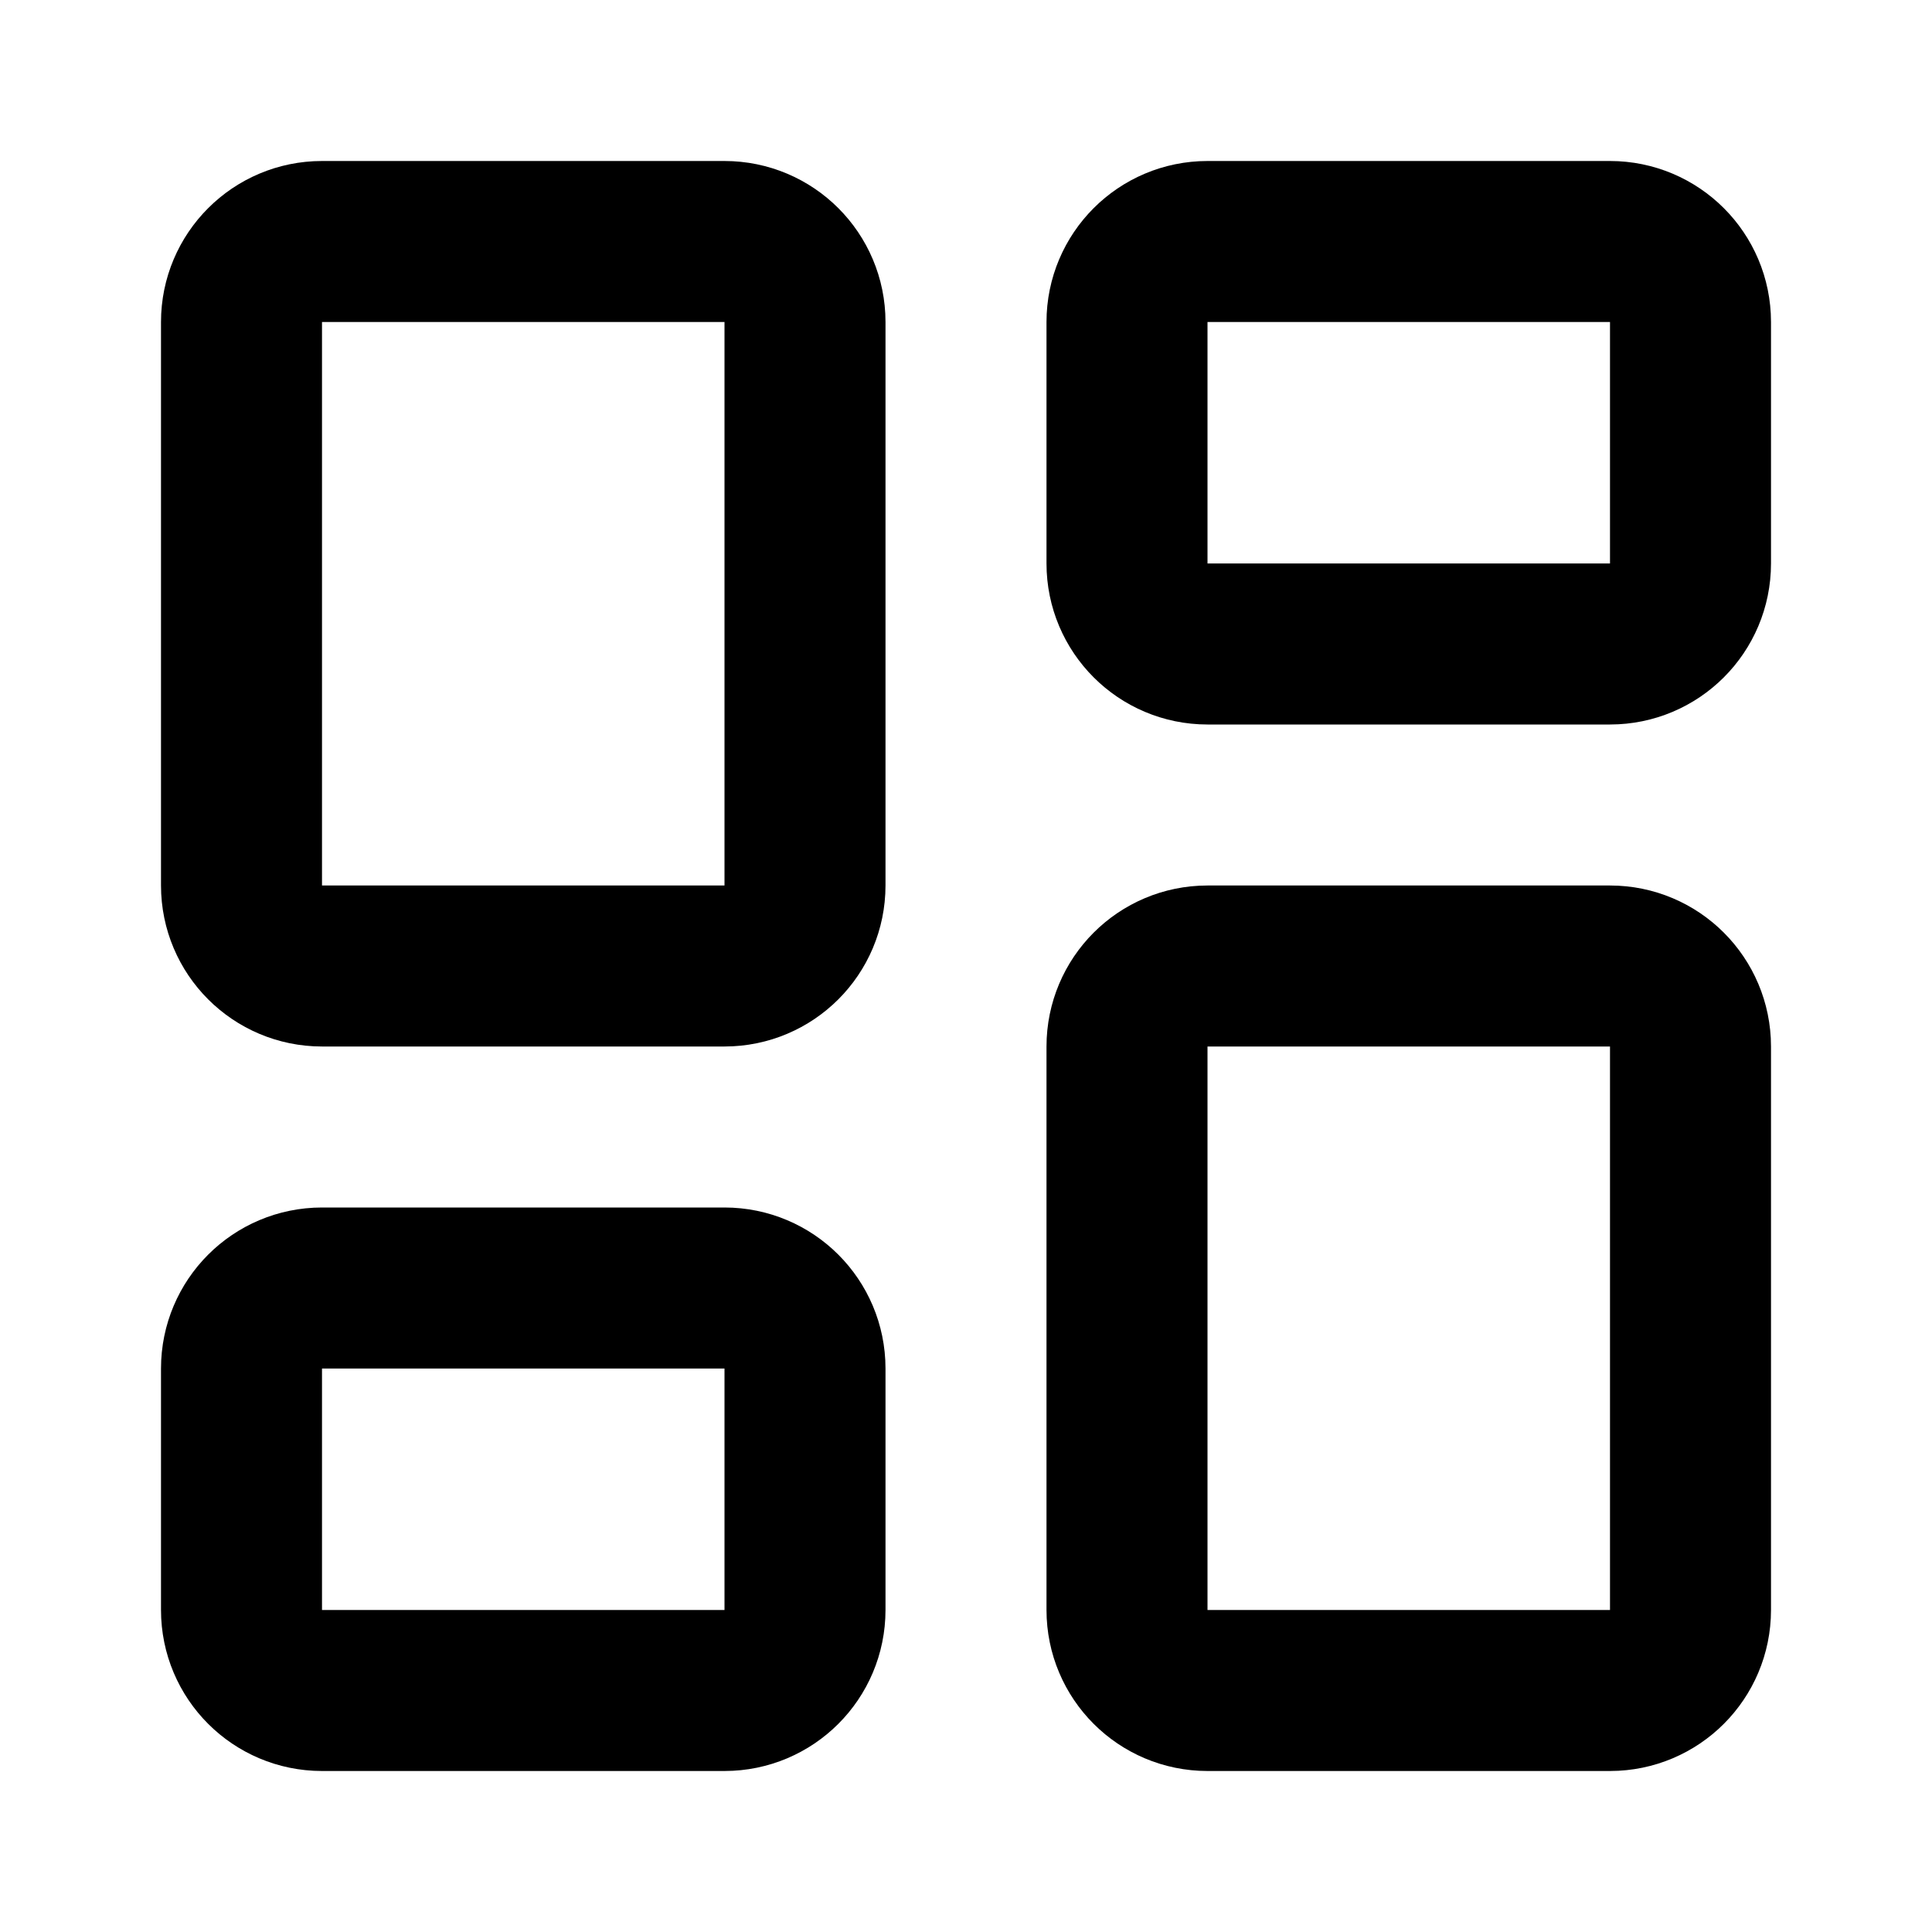
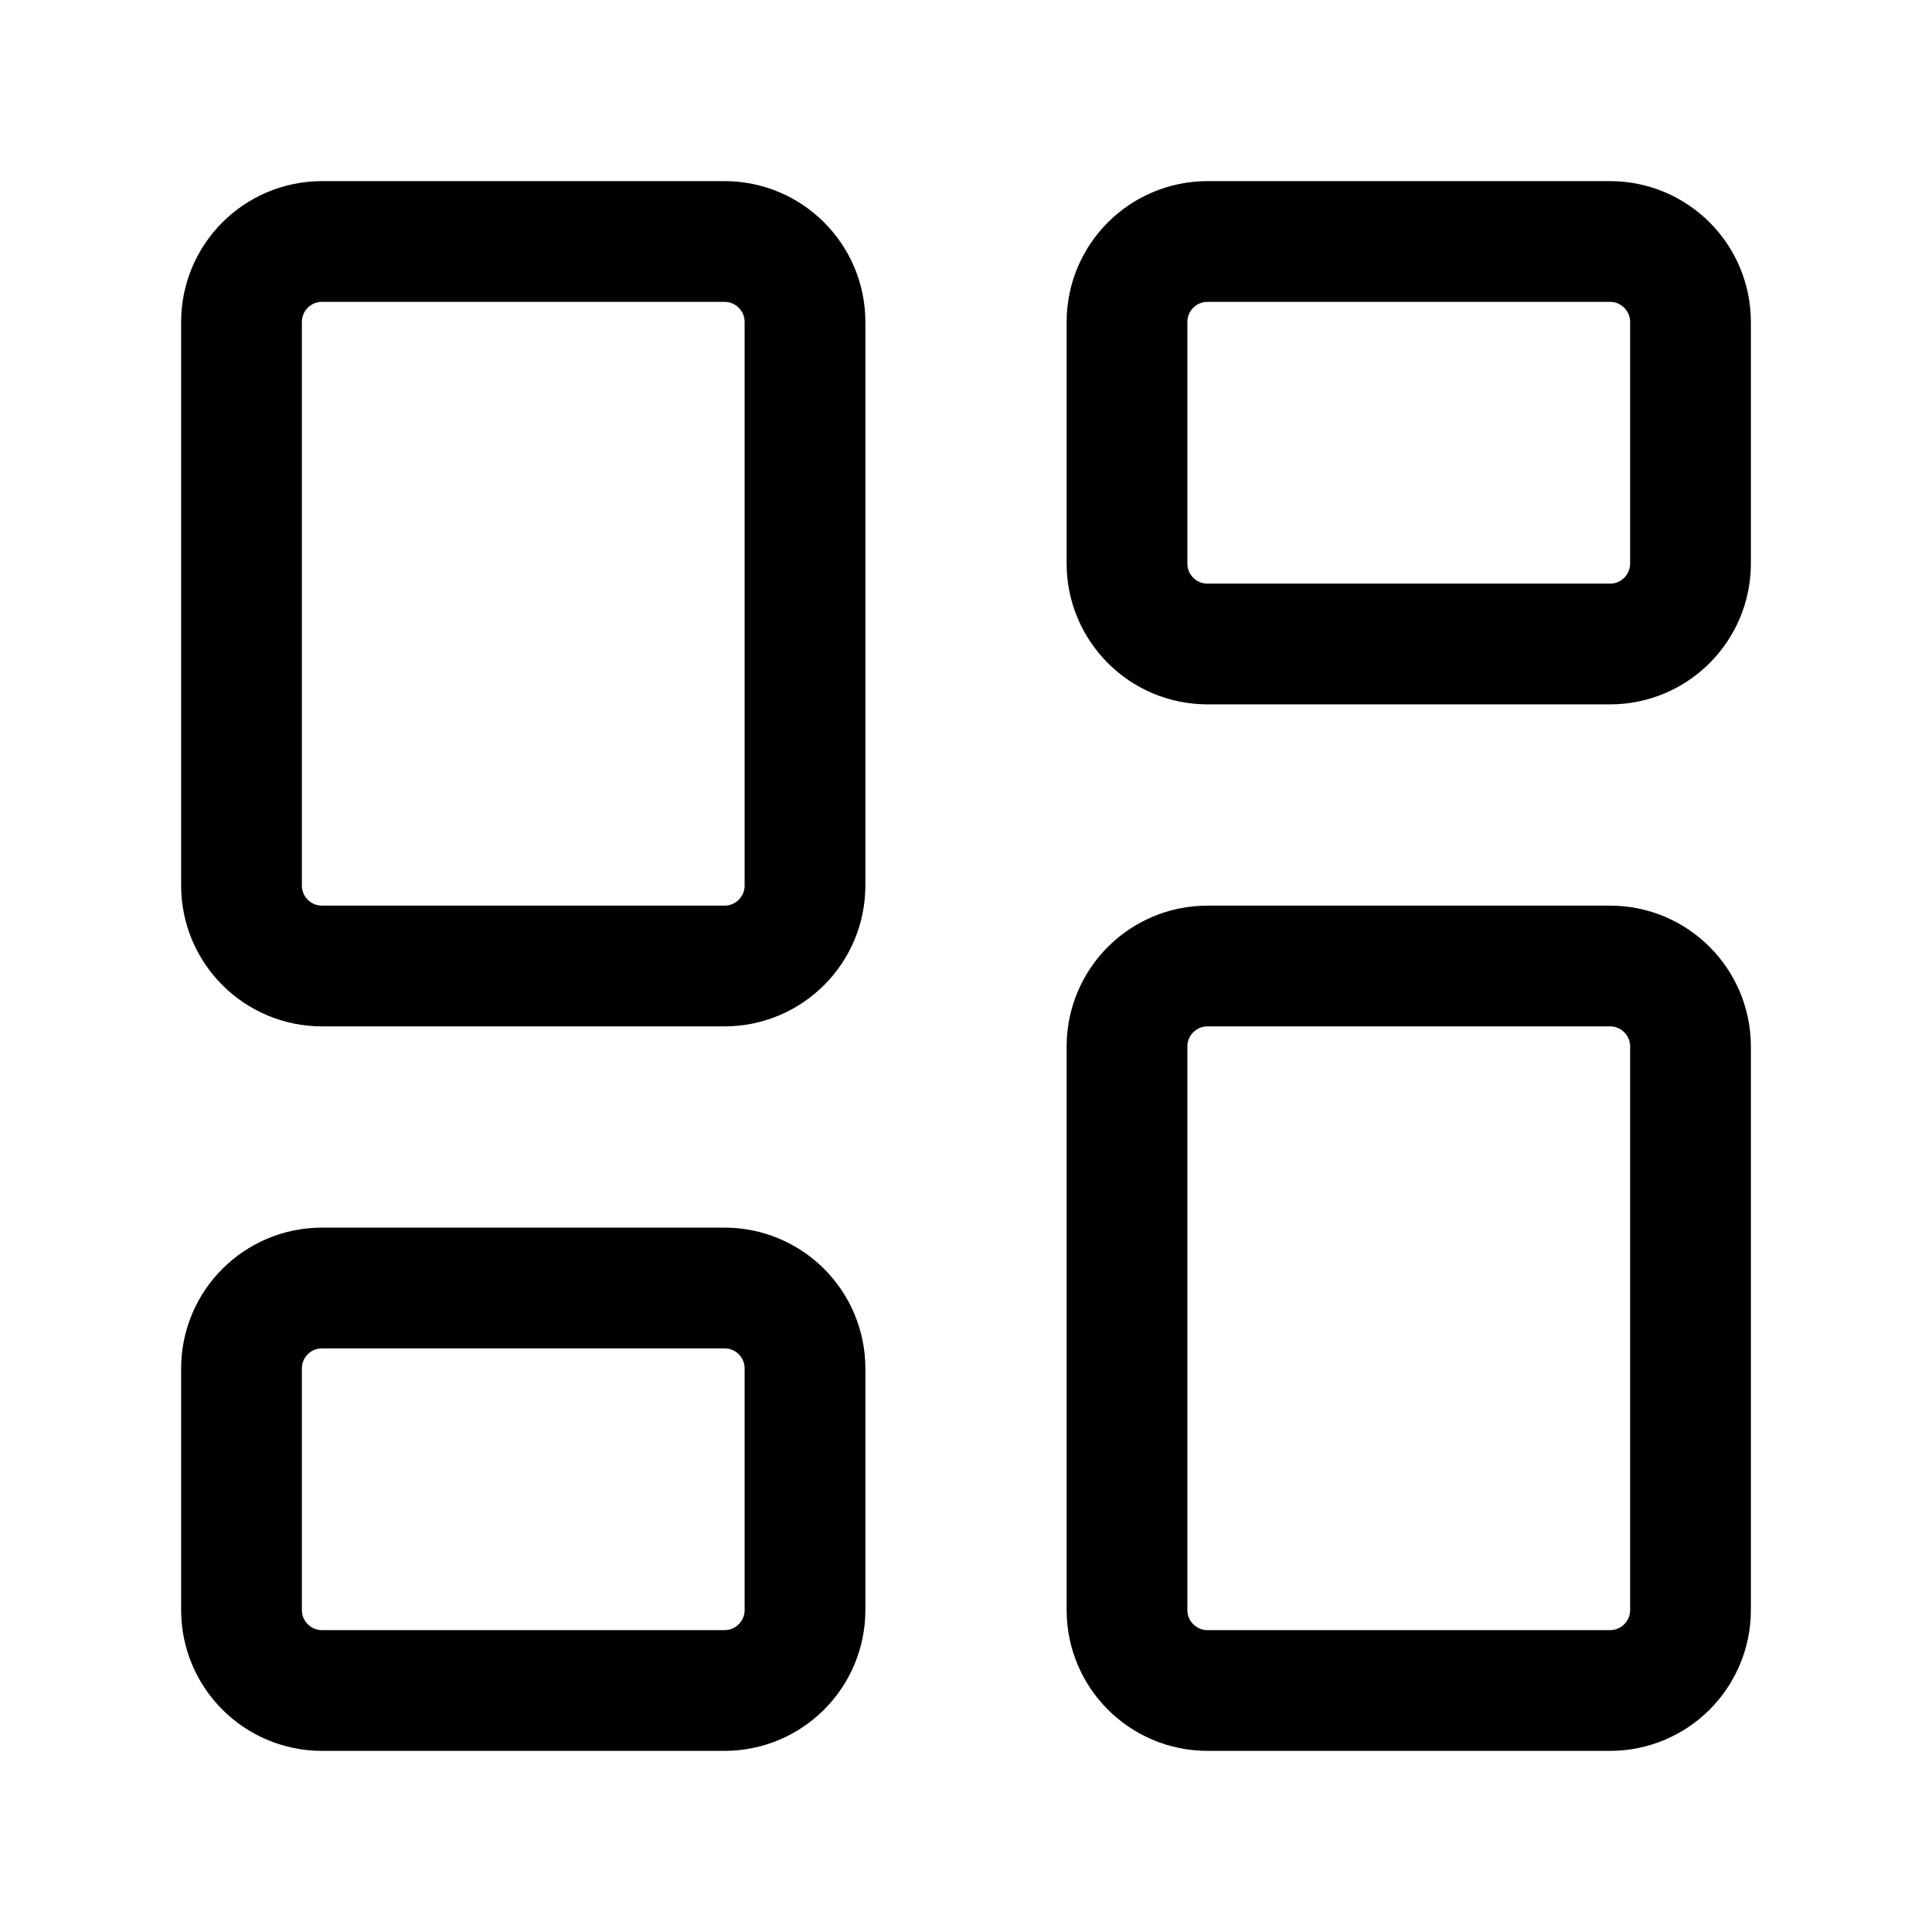
- <svg xmlns="http://www.w3.org/2000/svg" width="24" height="24" viewBox="0 0 24 24" fill="none" stroke="currentColor" stroke-width="2" stroke-linecap="round" stroke-linejoin="round">
+ <svg xmlns="http://www.w3.org/2000/svg" width="24" height="24" viewBox="0 0 24 24" fill="none" stroke="currentColor" stroke-width="1.5" stroke-linecap="round" stroke-linejoin="round" class="lucide lucide-layout-dashboard-icon lucide-layout-dashboard">
  <rect width="7" height="9" x="3" y="3" rx="1" />
  <rect width="7" height="5" x="14" y="3" rx="1" />
  <rect width="7" height="9" x="14" y="12" rx="1" />
  <rect width="7" height="5" x="3" y="16" rx="1" />
</svg>
